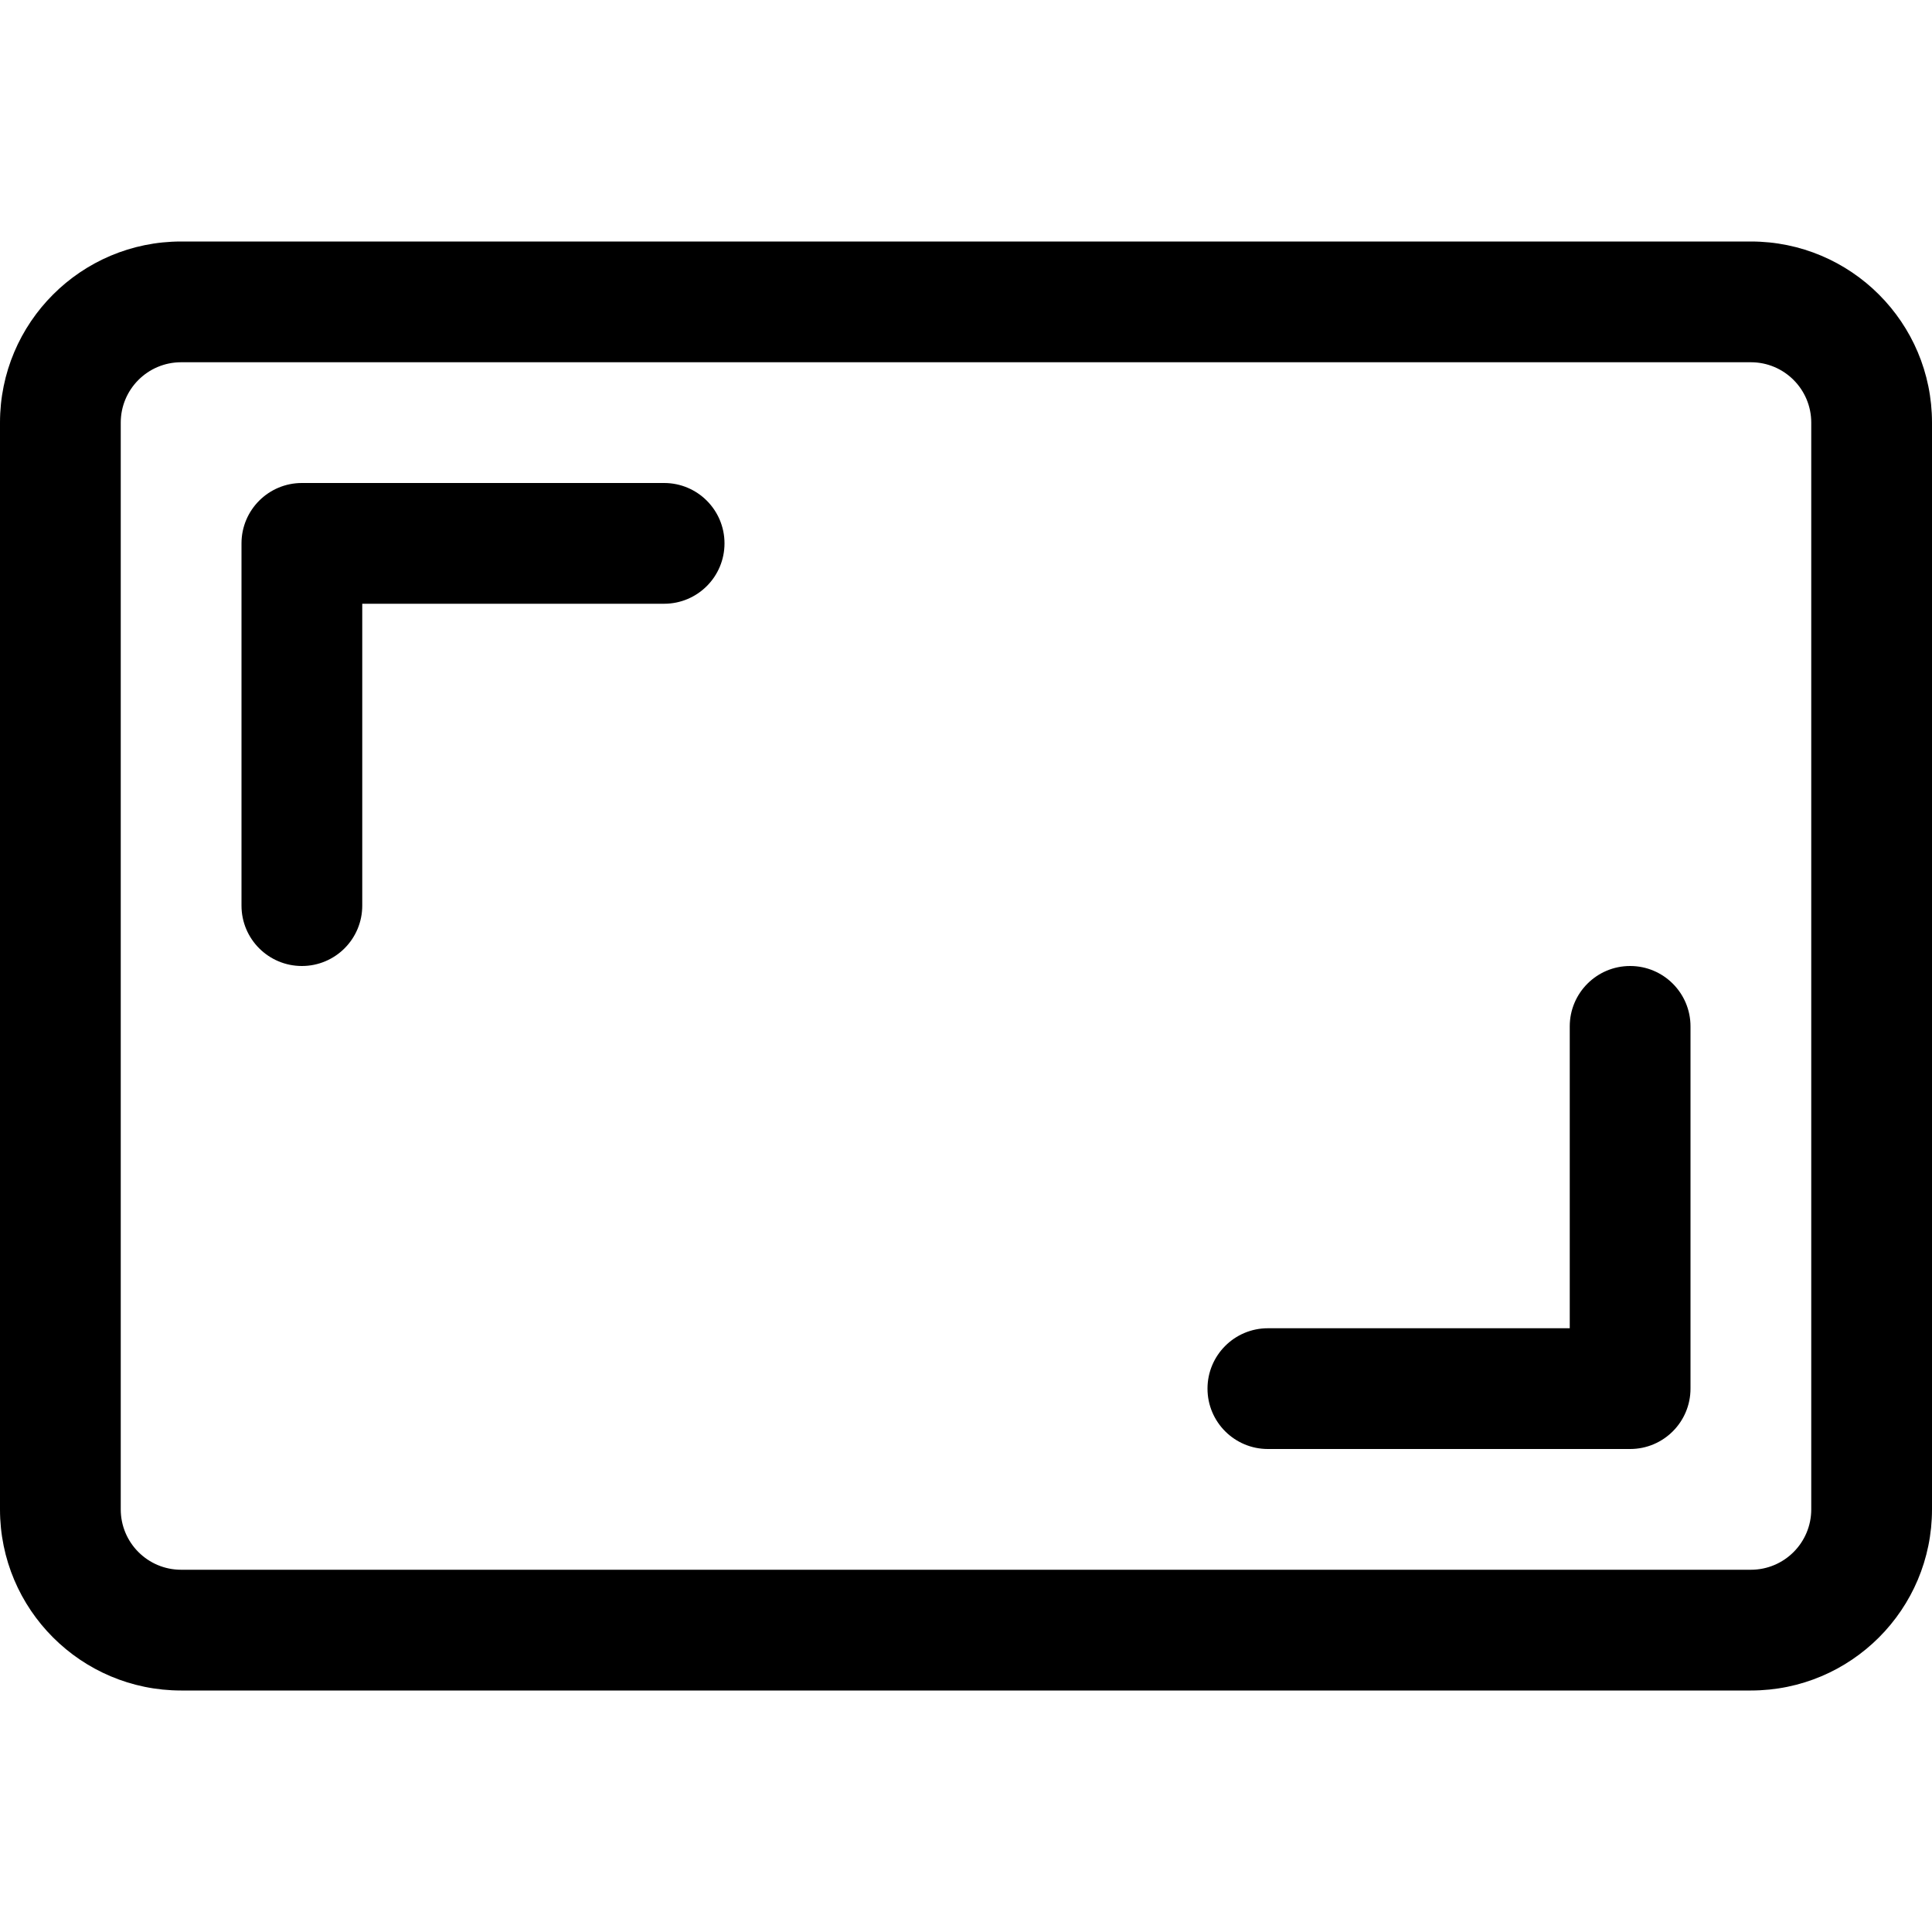
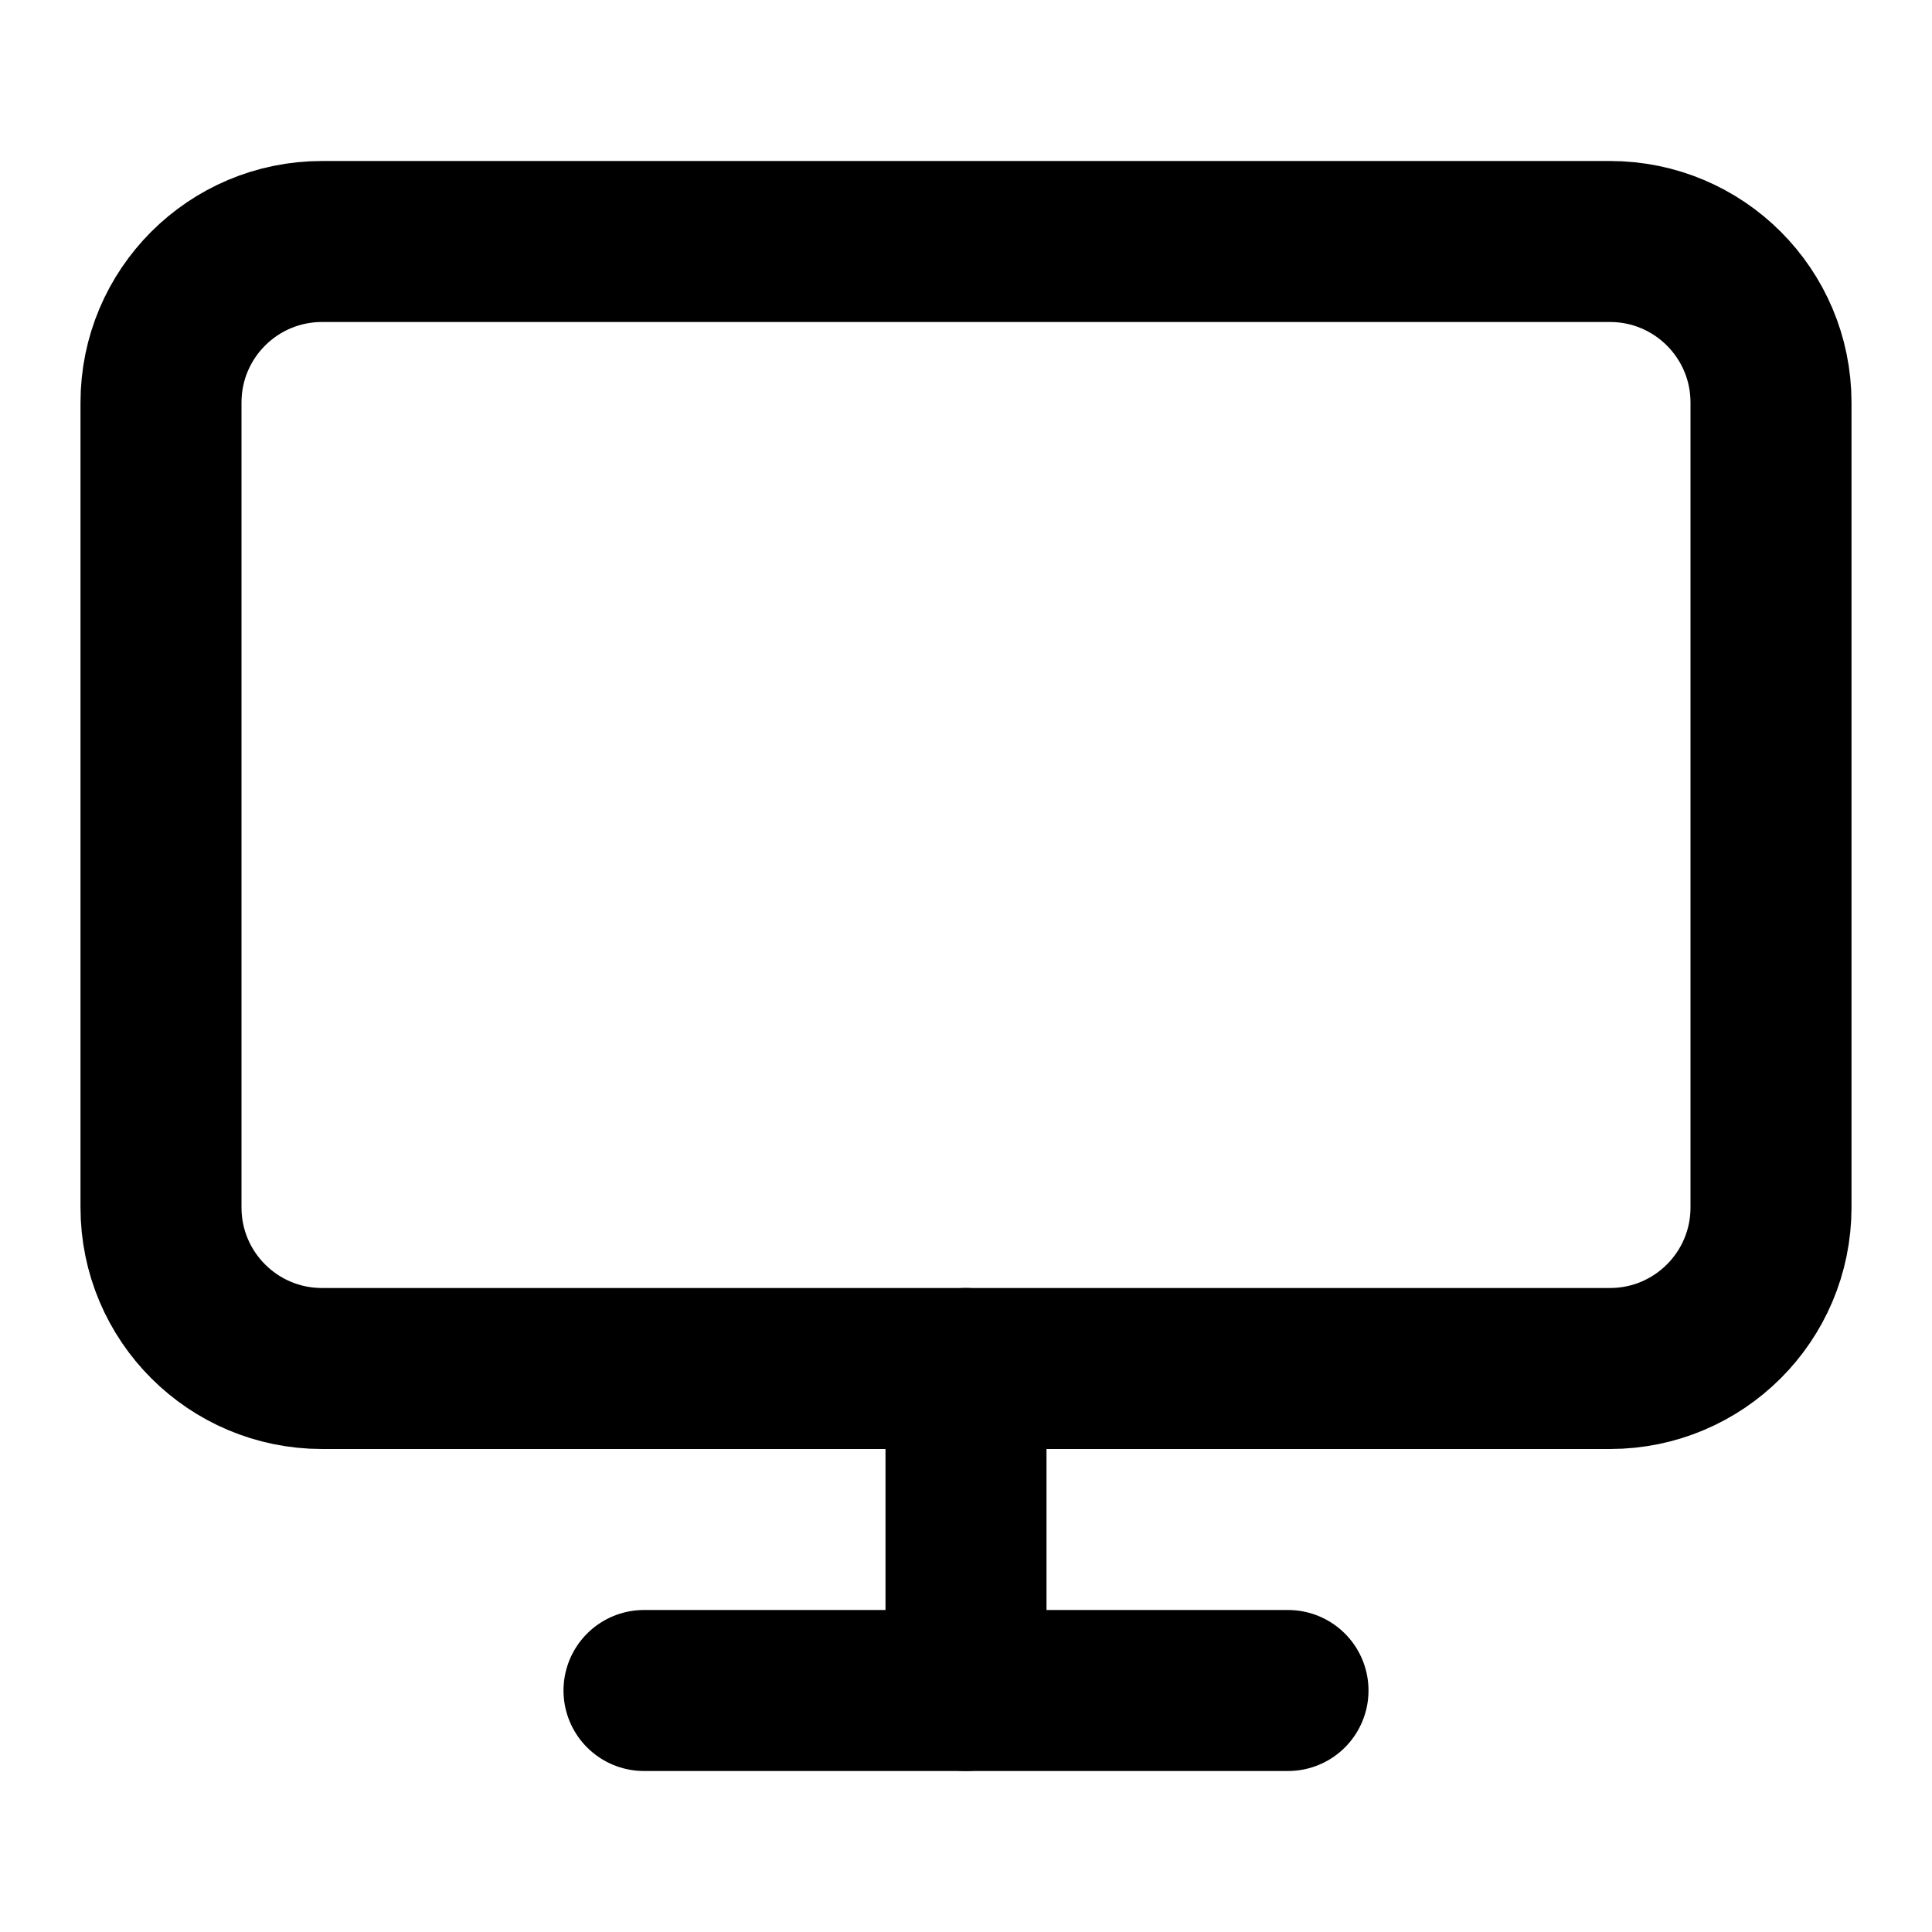
- <svg xmlns="http://www.w3.org/2000/svg" width="16" height="16" fill="currentColor" class="bi bi-aspect-ratio" viewBox="0 0 16 16">
-   <path d="M0 3.5A1.5 1.5 0 0 1 1.5 2h13A1.5 1.5 0 0 1 16 3.5v9a1.5 1.5 0 0 1-1.5 1.5h-13A1.5 1.5 0 0 1 0 12.5zM1.5 3a.5.5 0 0 0-.5.5v9a.5.5 0 0 0 .5.5h13a.5.5 0 0 0 .5-.5v-9a.5.5 0 0 0-.5-.5z" />
-   <path d="M2 4.5a.5.5 0 0 1 .5-.5h3a.5.5 0 0 1 0 1H3v2.5a.5.5 0 0 1-1 0zm12 7a.5.5 0 0 1-.5.5h-3a.5.5 0 0 1 0-1H13V8.5a.5.5 0 0 1 1 0z" />
+ <svg xmlns="http://www.w3.org/2000/svg" width="24" height="24" viewBox="0 0 24 24" fill="none" stroke="currentColor" stroke-width="2" stroke-linecap="round" stroke-linejoin="round">
+   <rect width="20" height="14" x="2" y="3" rx="2" />
+   <line x1="8" x2="16" y1="21" y2="21" />
+   <line x1="12" x2="12" y1="17" y2="21" />
</svg>
